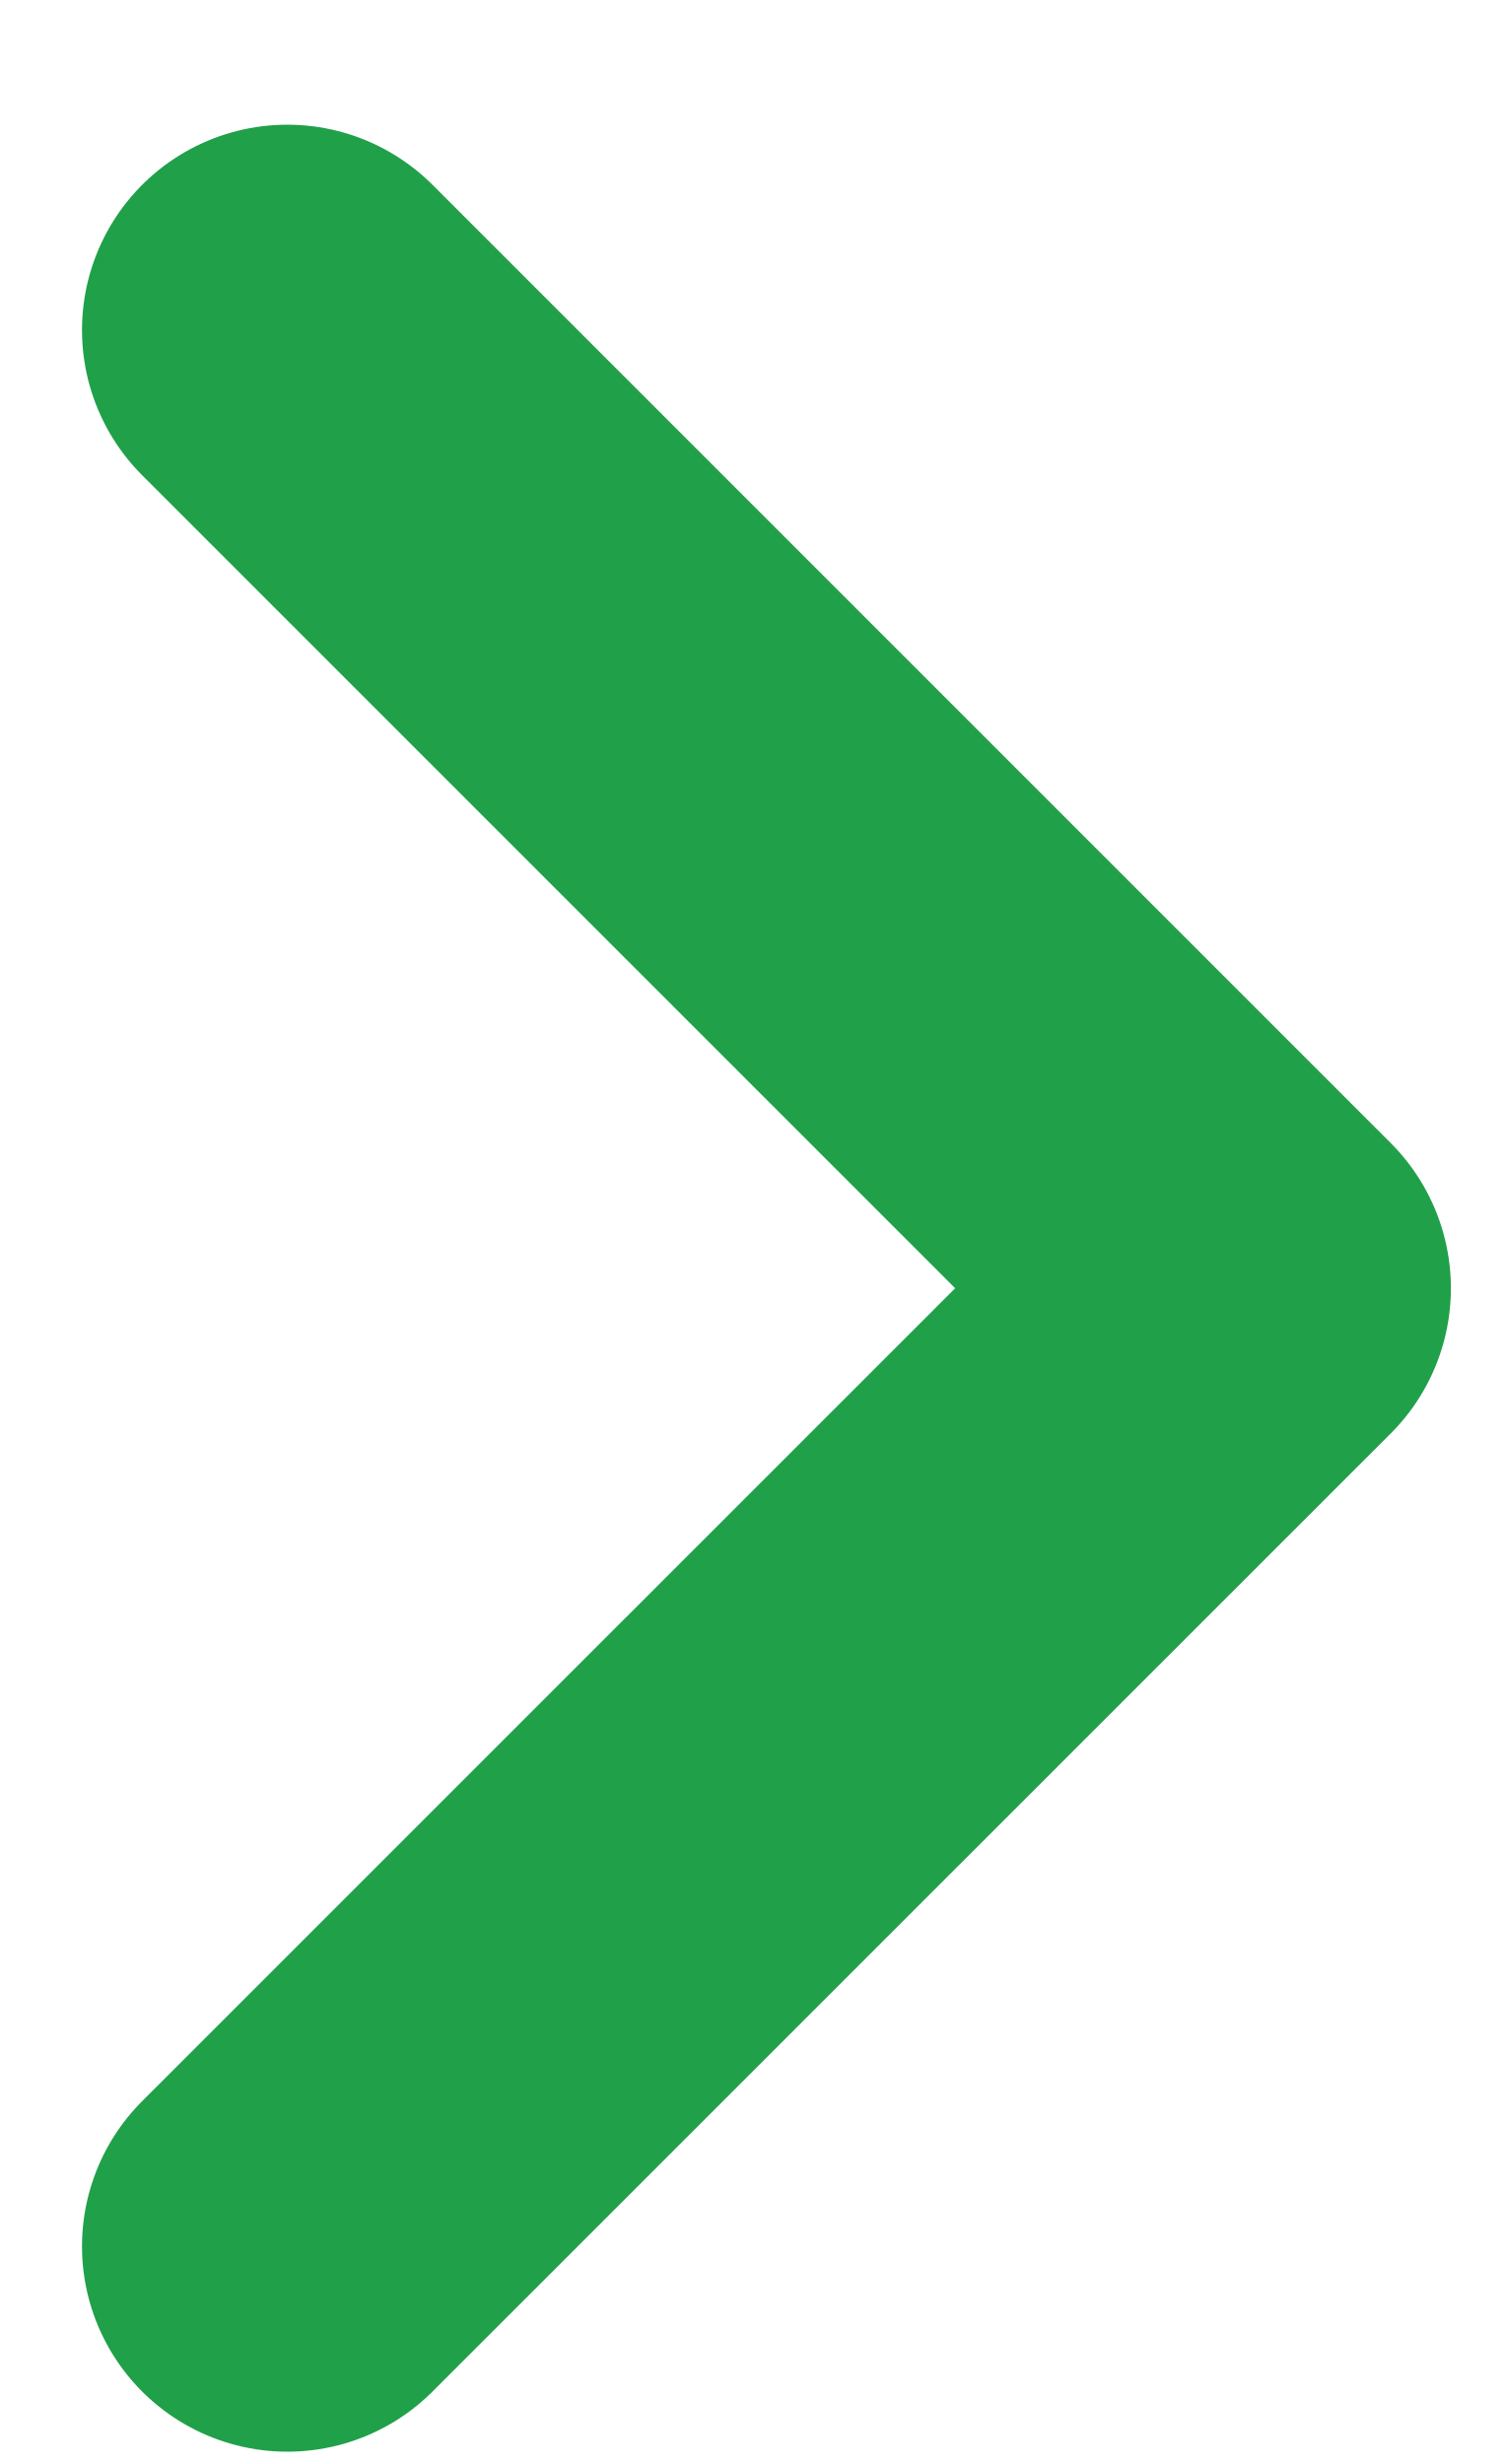
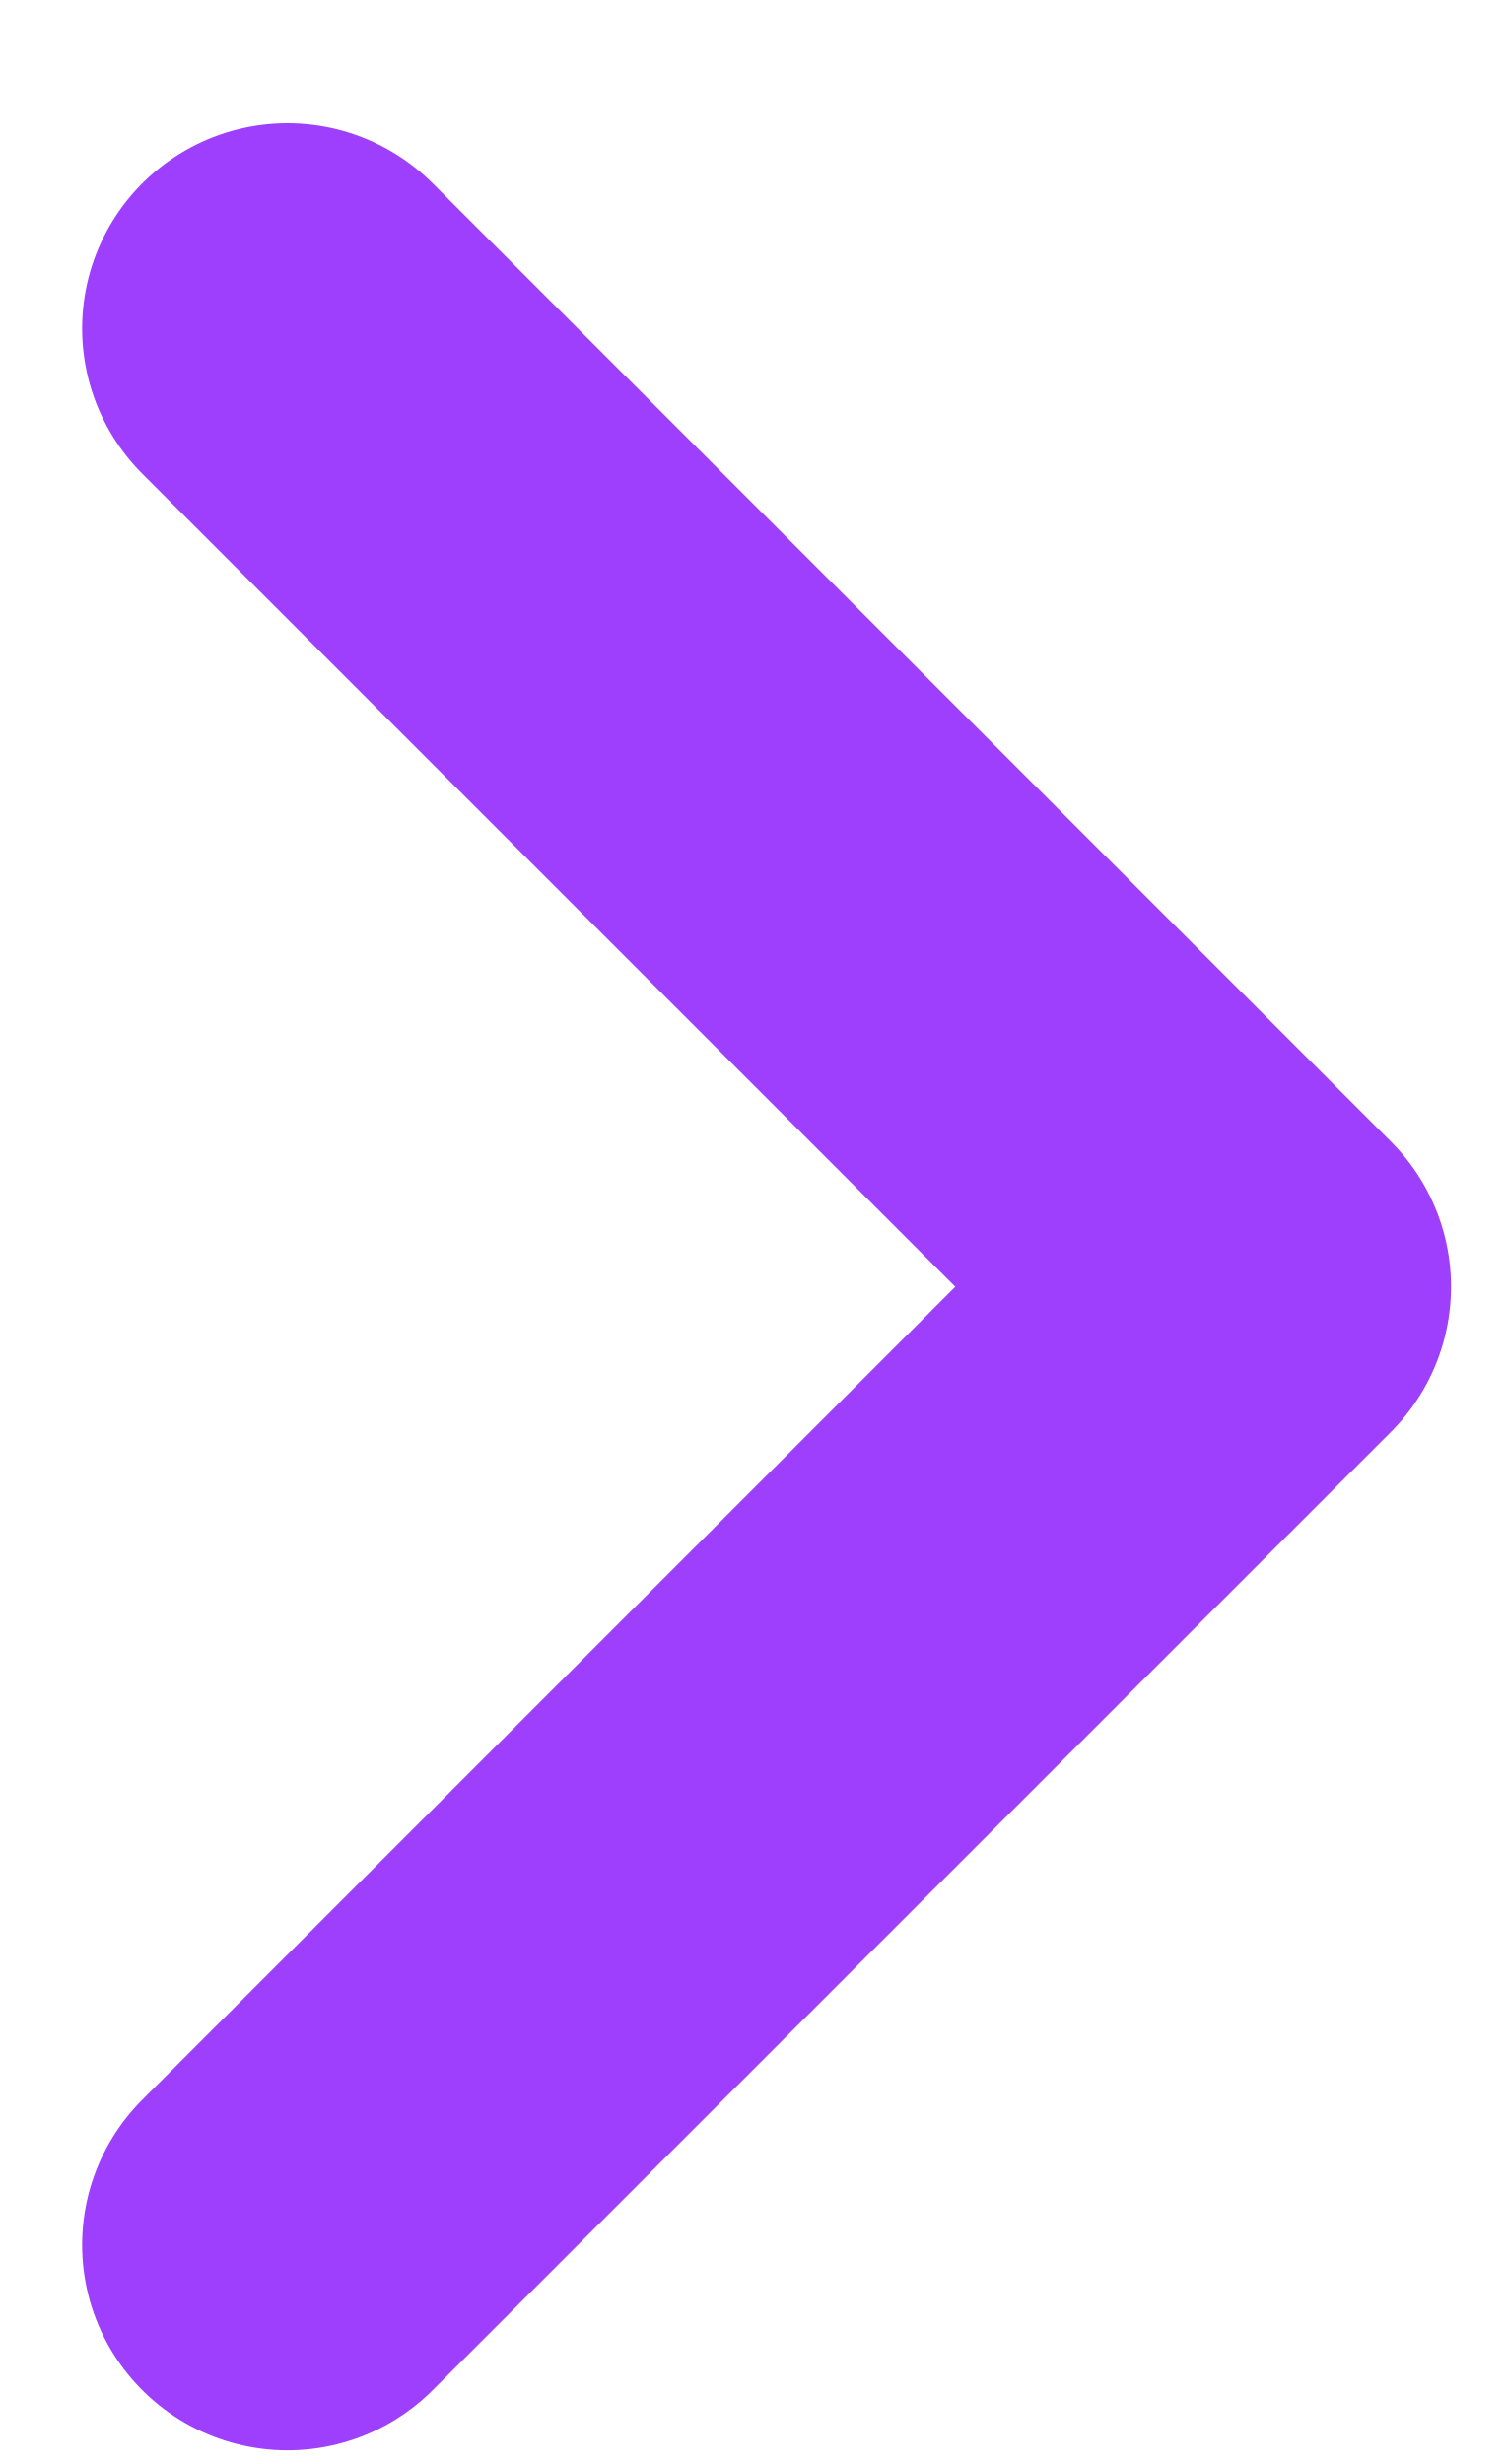
- <svg xmlns="http://www.w3.org/2000/svg" width="11" height="18" viewBox="0 0 11 18" fill="none">
-   <path d="M2.099 2.411L9.099 9.411L2.099 16.41" stroke="#20A049" stroke-width="3" stroke-linecap="round" stroke-linejoin="round" />
+ <svg xmlns="http://www.w3.org/2000/svg" version="1.1" id="Layer_1" x="0px" y="0px" viewBox="0 0 11 18" style="enable-background:new 0 0 11 18;" xml:space="preserve">
+   <style type="text/css">
+ 	.st0{fill:none;stroke:#9E3FFD;stroke-width:3;stroke-linecap:round;stroke-linejoin:round;}
+ </style>
+   <path class="st0" d="M2.1,2.4l7,7l-7,7" />
</svg>
